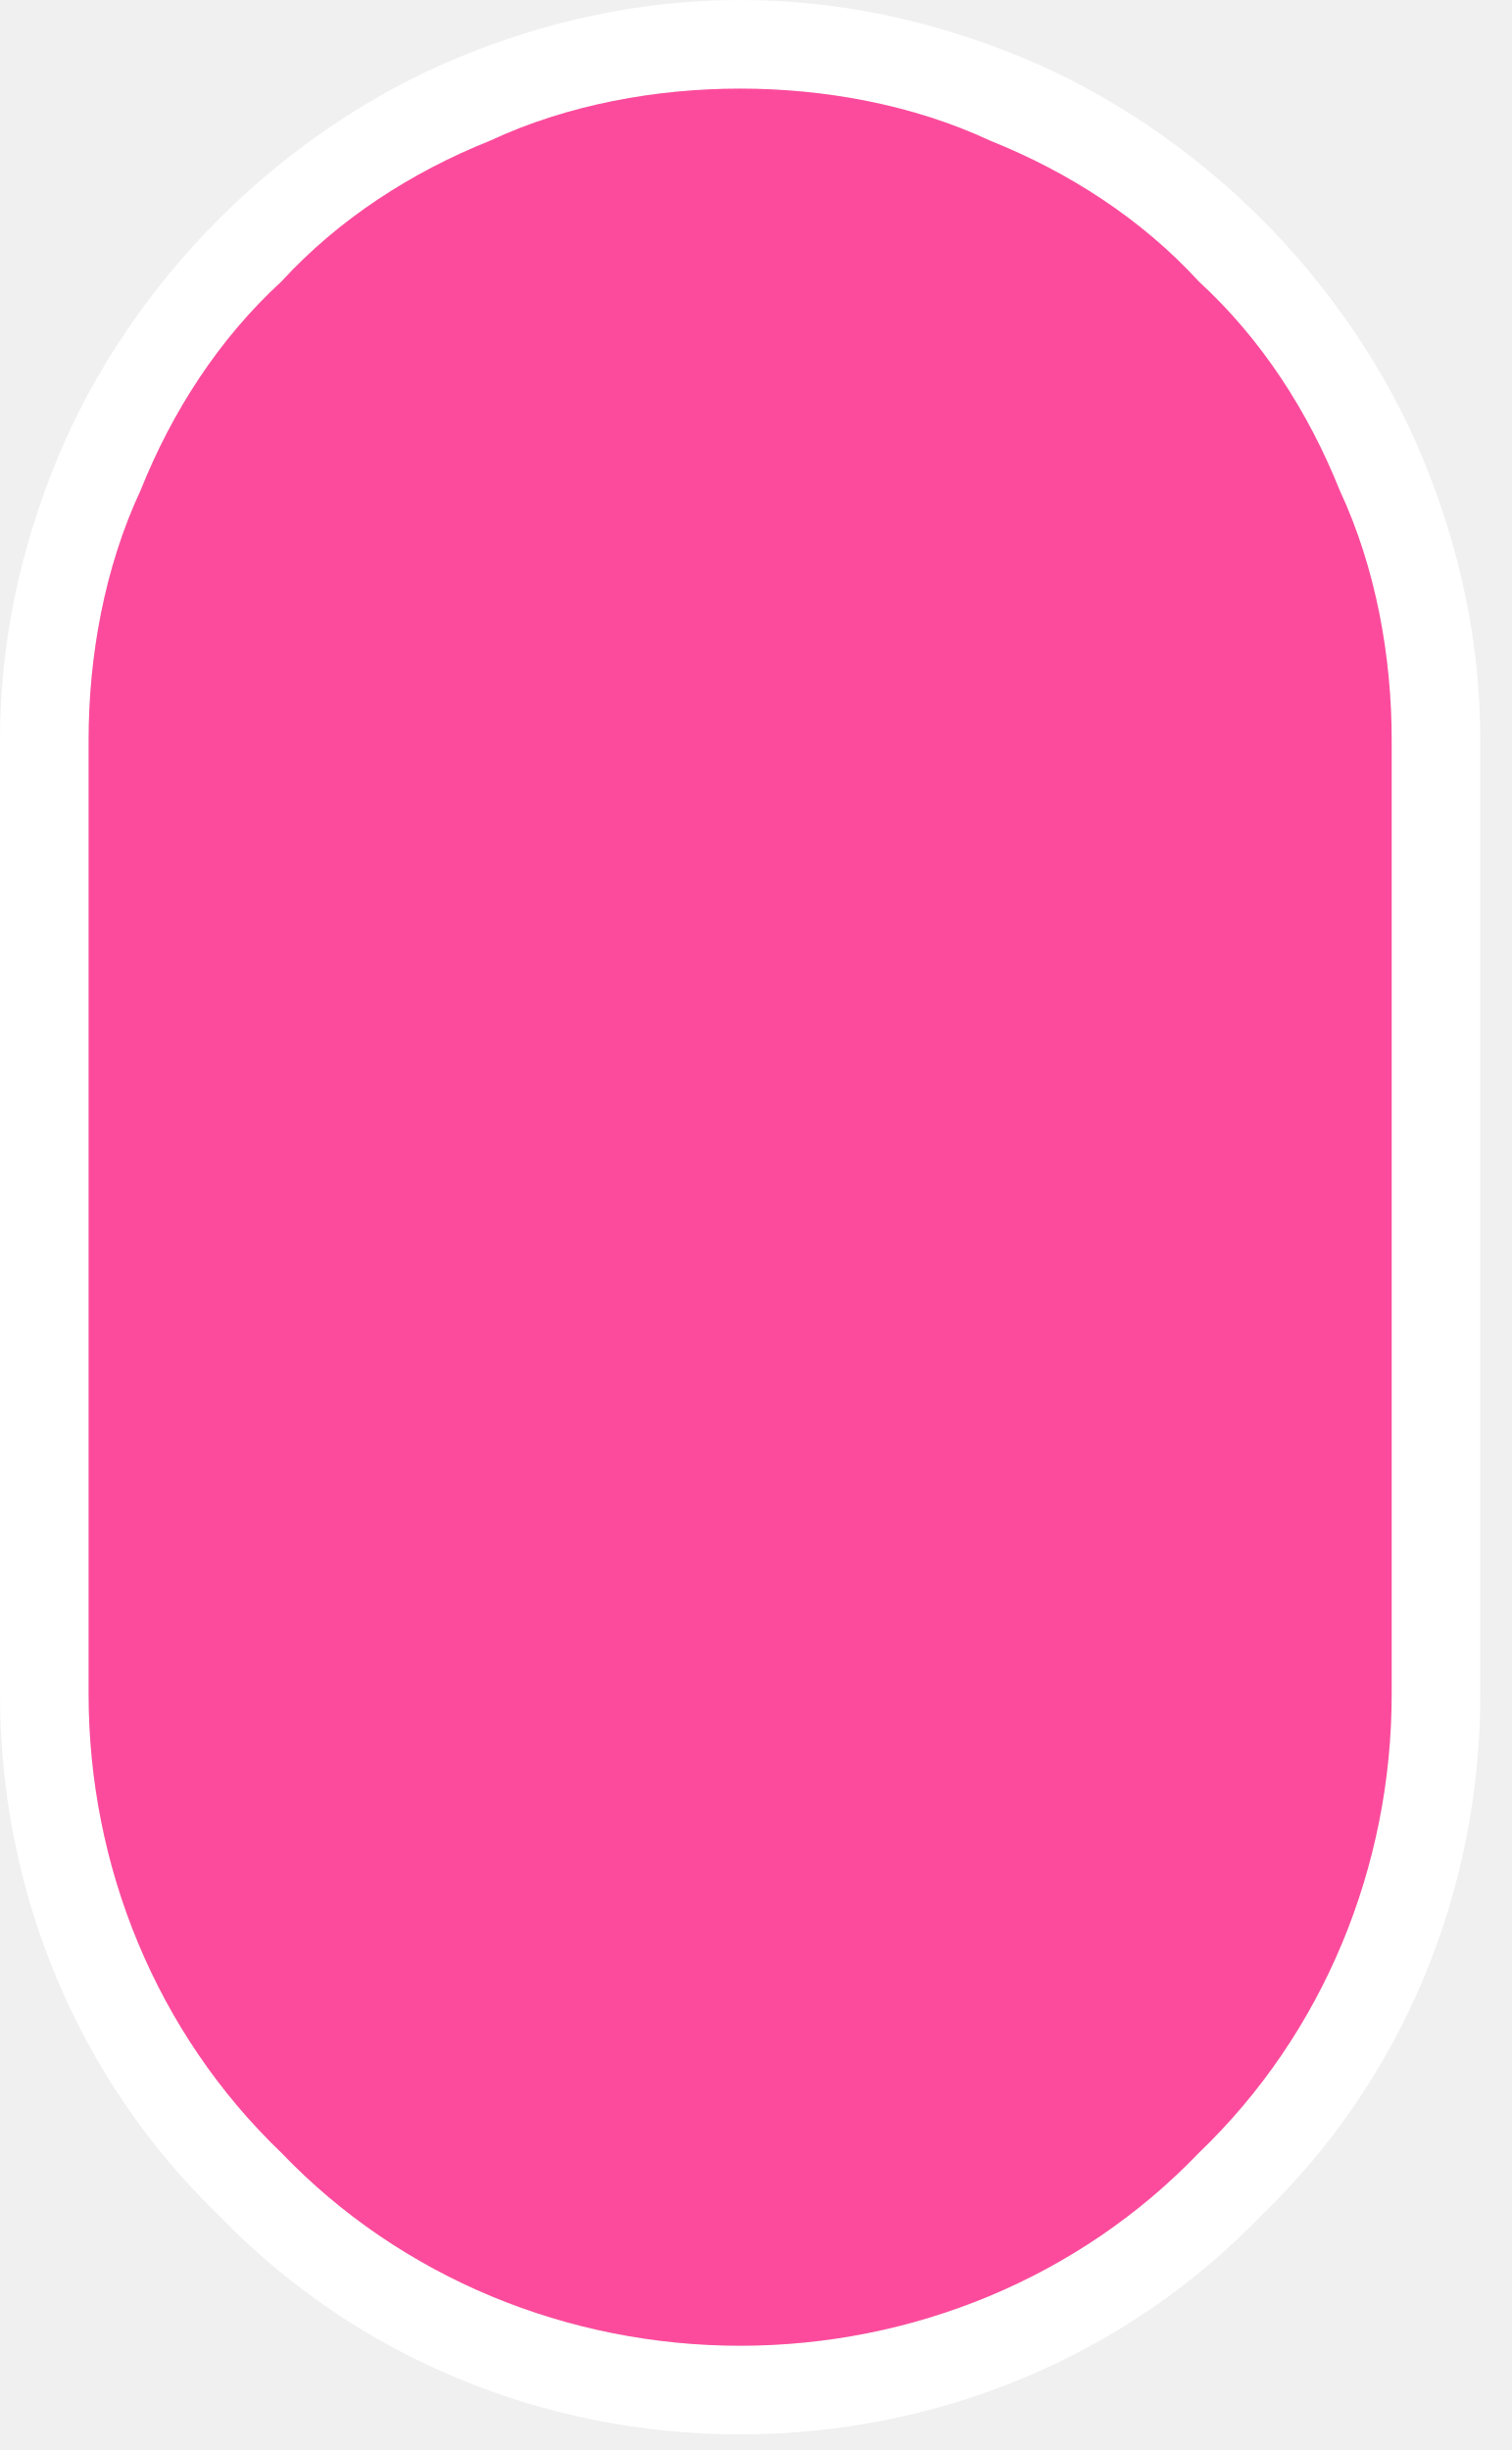
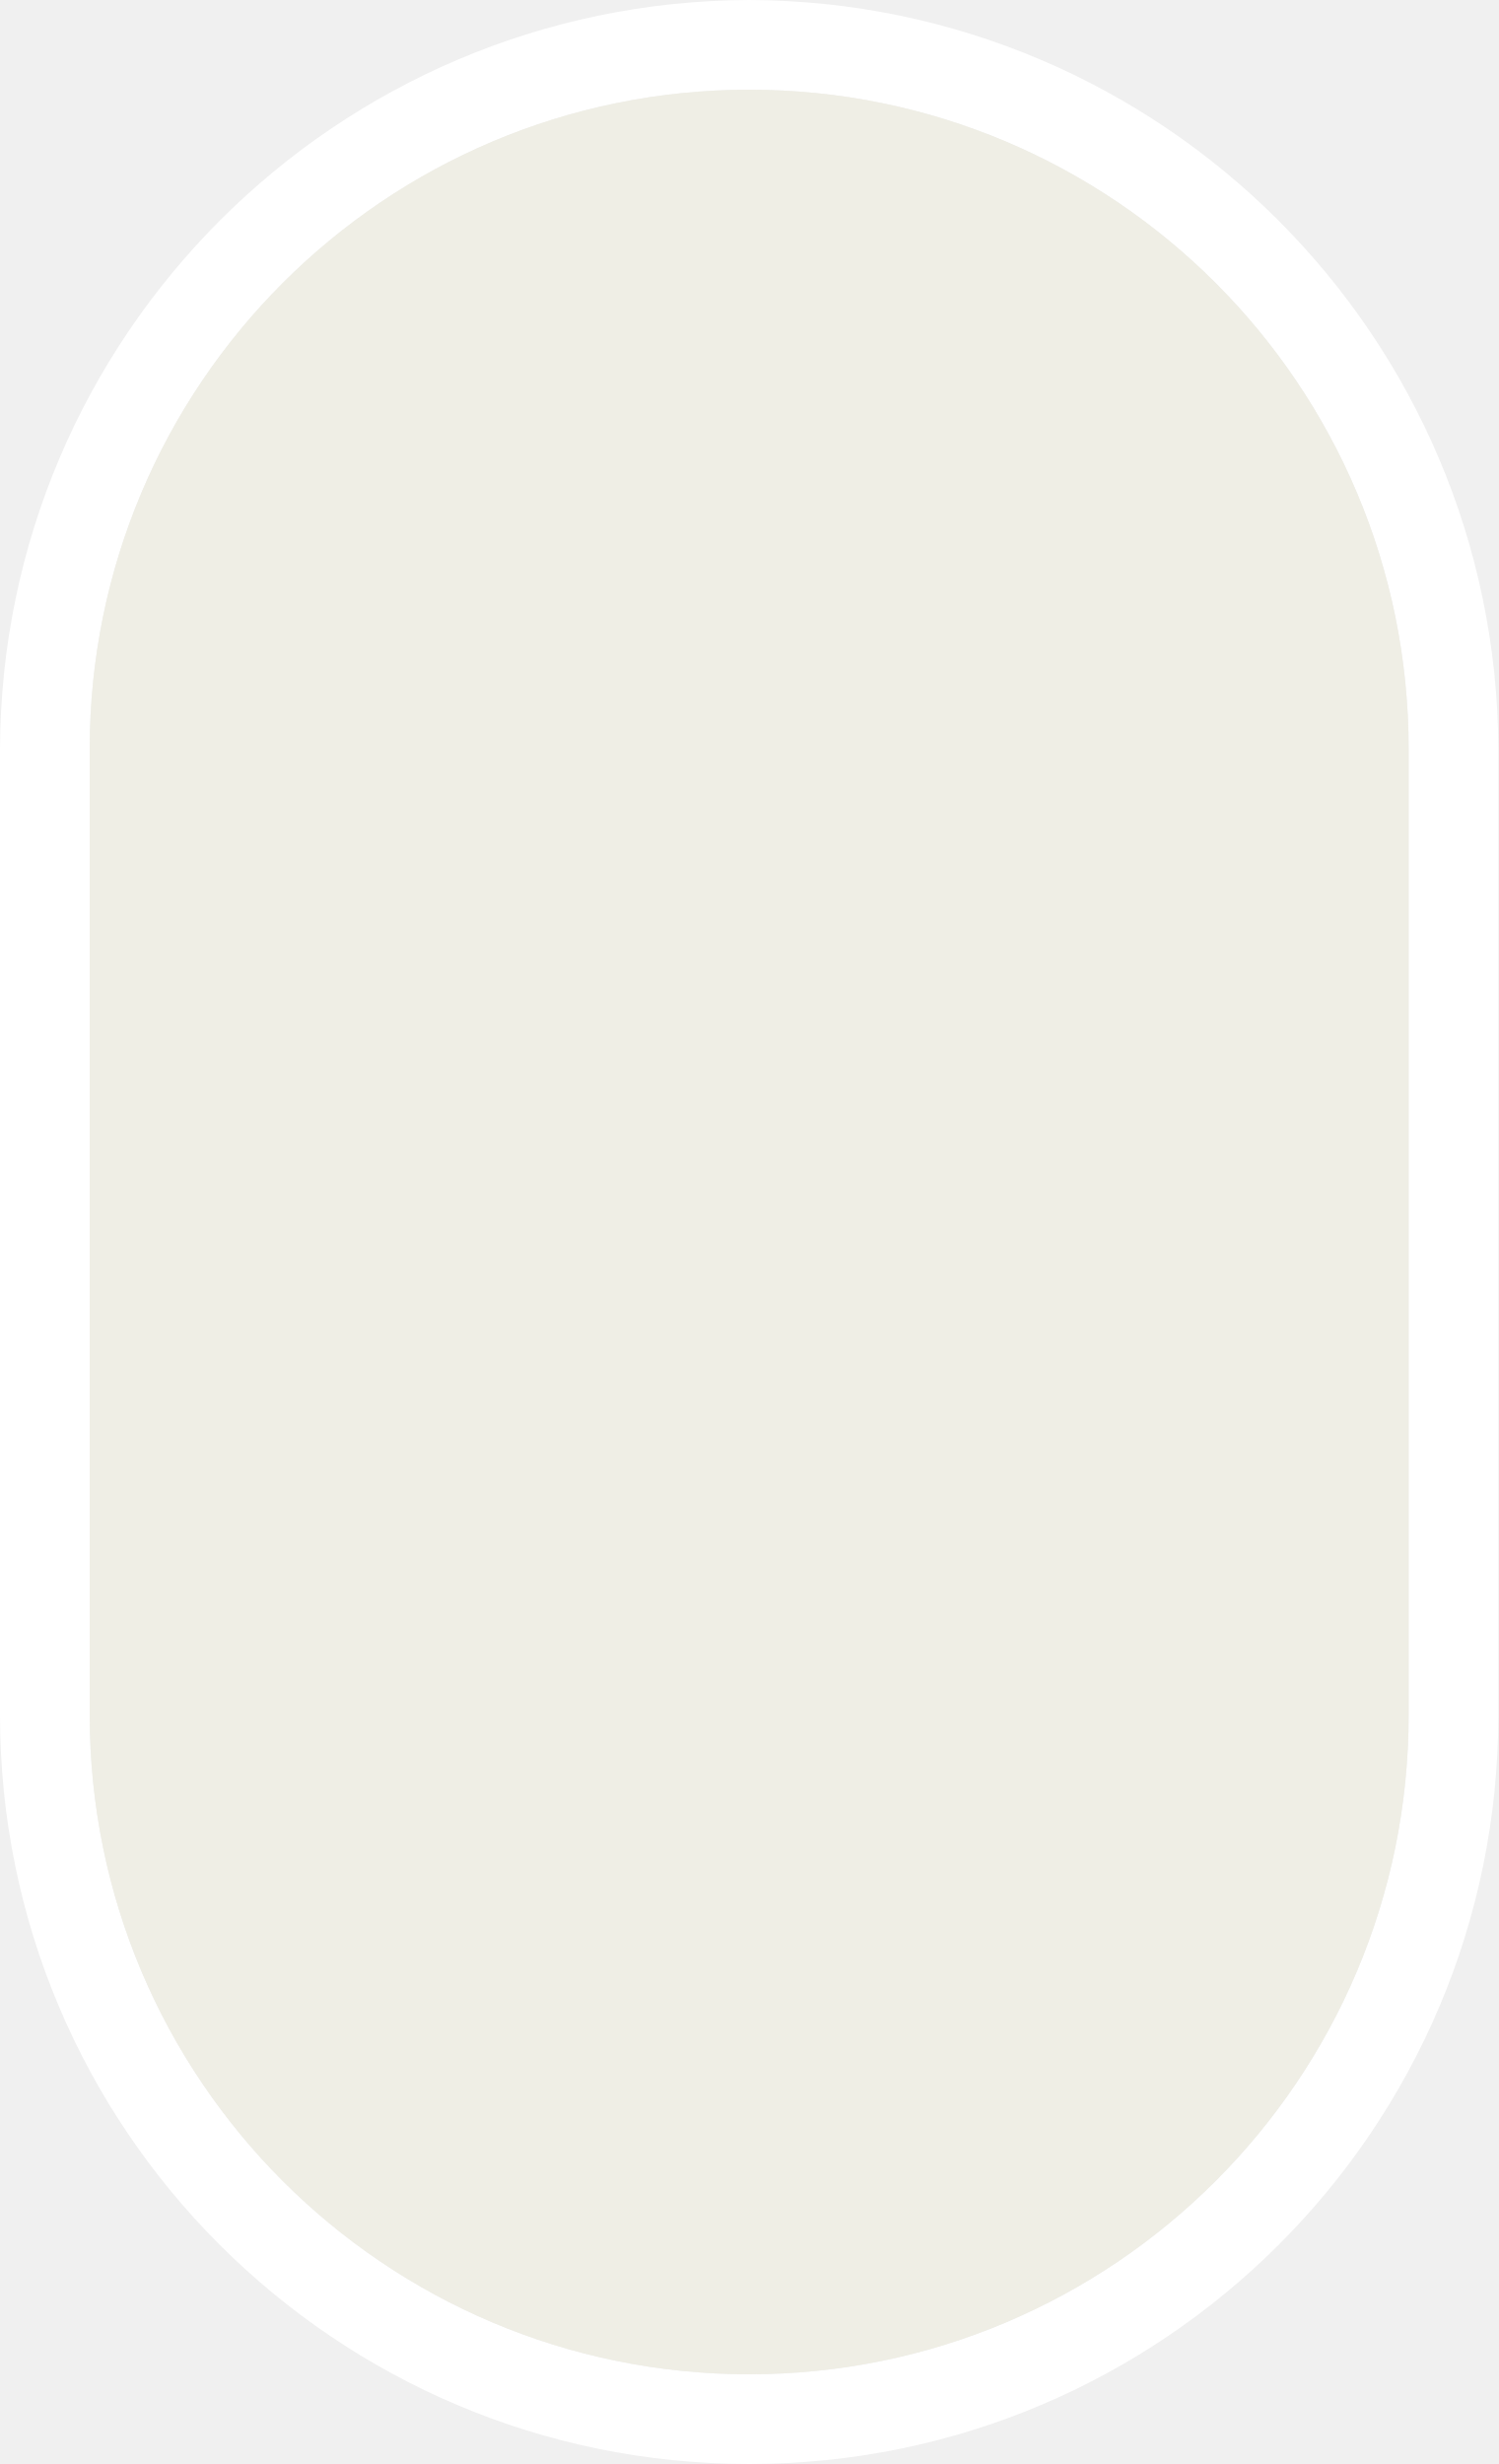
- <svg xmlns="http://www.w3.org/2000/svg" version="1.2" viewBox="0 0 29 47" width="29" height="47">
-   <style>
- 		.s0 { fill: #ffffff } 
- 		.s1 { fill: #fc4b9c } 
- 	</style>
-   <g id="Layer">
-     <path id="Layer" fill-rule="evenodd" class="s0" d="m19.6 1.1c1.7 0.7 3.3 1.8 4.6 3.1 1.3 1.3 2.4 2.9 3.1 4.6 0.7 1.7 1.1 3.5 1.1 5.4v18.3c0 3.8-1.5 7.4-4.2 10-2.6 2.7-6.2 4.2-10 4.2-3.8 0-7.4-1.5-10-4.2-2.7-2.6-4.2-6.2-4.2-10v-18.3c0-1.9 0.4-3.7 1.1-5.4 0.7-1.7 1.8-3.3 3.1-4.6 1.3-1.3 2.9-2.4 4.6-3.1 1.7-0.7 3.5-1.1 5.4-1.1 1.9 0 3.7 0.4 5.4 1.1zm-10.2 1.6c-1.5 0.6-2.9 1.5-4 2.7-1.2 1.1-2.1 2.5-2.7 4-0.7 1.5-1 3.2-1 4.8v18.3c0 3.3 1.3 6.5 3.7 8.8 2.3 2.4 5.5 3.7 8.8 3.7 3.3 0 6.5-1.3 8.8-3.7 2.4-2.3 3.7-5.5 3.7-8.8v-18.3c0-1.6-0.3-3.3-1-4.8-0.6-1.5-1.5-2.9-2.7-4-1.1-1.2-2.5-2.1-4-2.7-1.5-0.7-3.2-1-4.8-1-1.6 0-3.3 0.3-4.8 1z" />
-     <path id="Layer" class="s1" d="m19 2.7c1.5 0.6 2.9 1.5 4 2.7 1.2 1.1 2.1 2.5 2.7 4 0.7 1.5 1 3.2 1 4.8v18.3c0 3.3-1.3 6.5-3.7 8.8-2.3 2.4-5.5 3.7-8.8 3.7-3.3 0-6.5-1.3-8.8-3.7-2.4-2.3-3.7-5.5-3.7-8.8v-18.3c0-1.6 0.3-3.3 1-4.8 0.6-1.5 1.5-2.9 2.7-4 1.1-1.2 2.5-2.1 4-2.7 1.5-0.7 3.2-1 4.8-1 1.6 0 3.3 0.3 4.8 1z" />
+ <svg xmlns="http://www.w3.org/2000/svg" id="Layer_1" data-name="Layer 1" width="28.4" height="46.7" viewBox="0 0 28.4 46.7">
+   <defs>
+     <style>
+       .cls-1 {
+         fill: #fff;
+       }
+ 
+       .cls-2 {
+         fill: #efeee5;
+       }
+     </style>
+   </defs>
+   <g>
+     <path class="cls-1" d="M14.2,1.7A12.5,12.5,0,0,1,26.7,14.2V32.5a12.5,12.5,0,0,1-25,0V14.2A12.5,12.5,0,0,1,14.2,1.7m0-1.7A14.25,14.25,0,0,0,0,14.2V32.5a14.2,14.2,0,1,0,28.4,0V14.2A14.25,14.25,0,0,0,14.2,0Z" />
+     <path class="cls-2" d="M14.2,1.7A12.5,12.5,0,0,0,1.7,14.2V32.5a12.5,12.5,0,0,0,25,0V14.2A12.5,12.5,0,0,0,14.2,1.7Z" />
  </g>
</svg>
